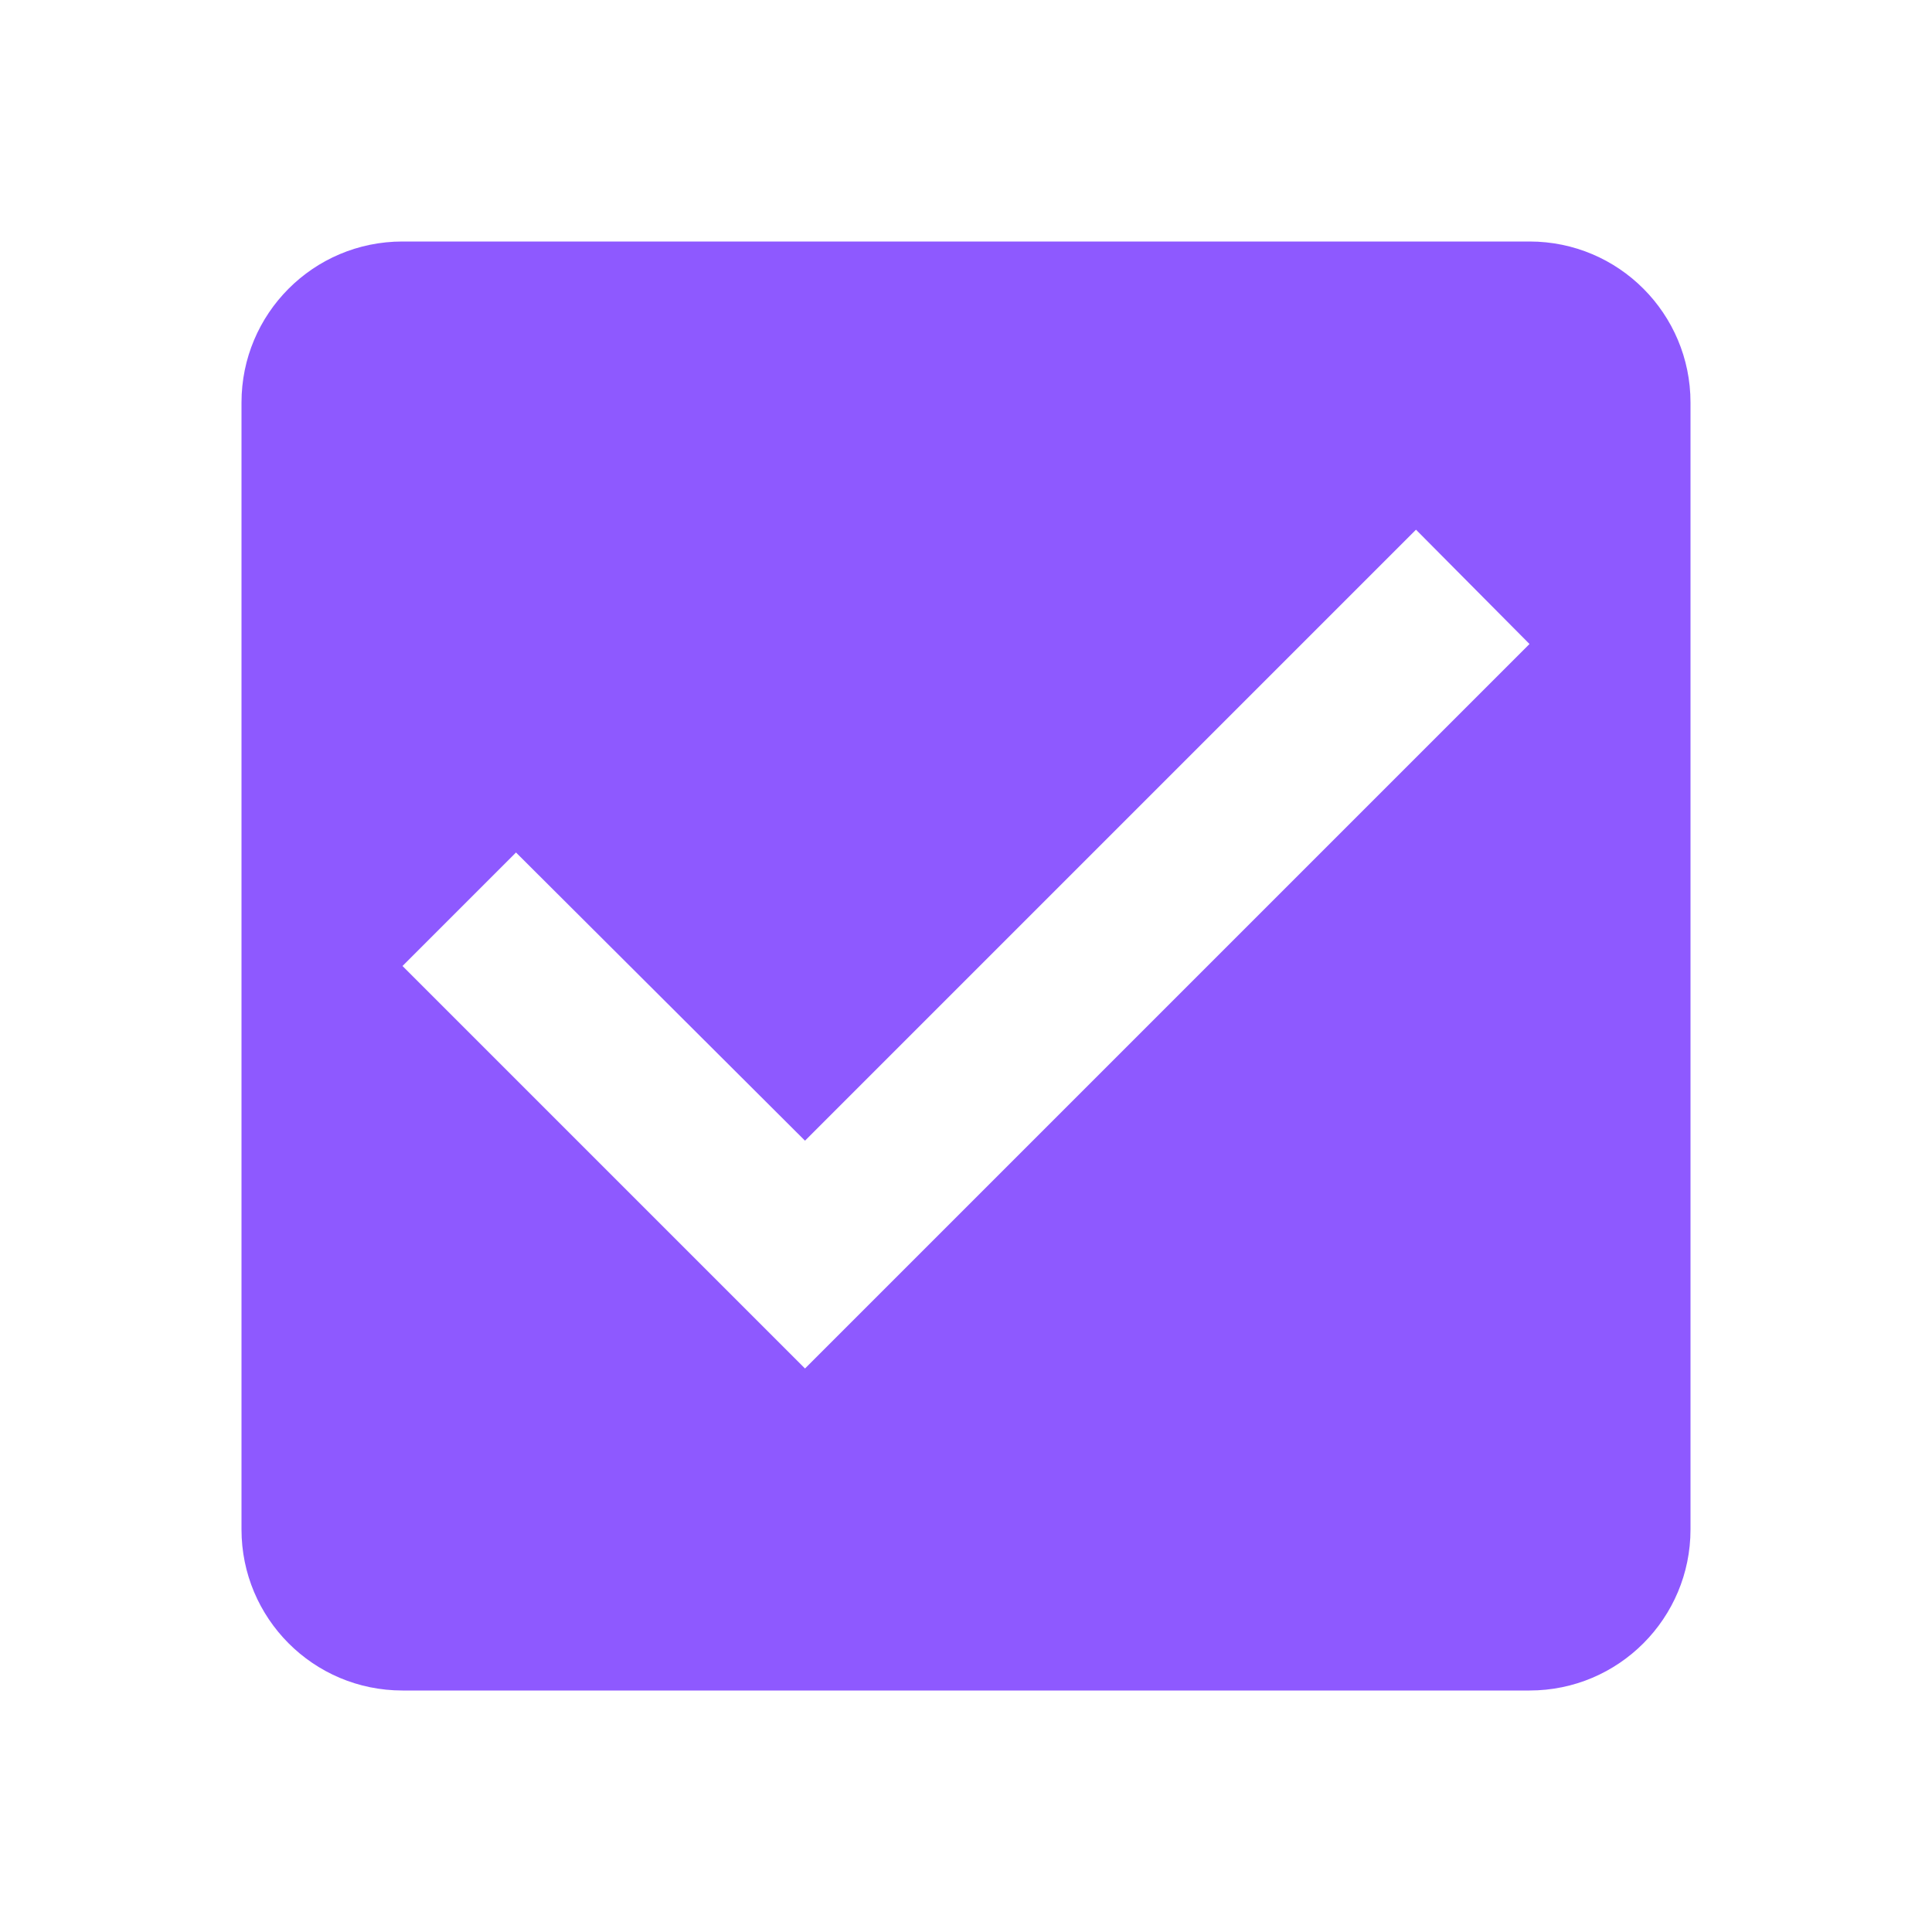
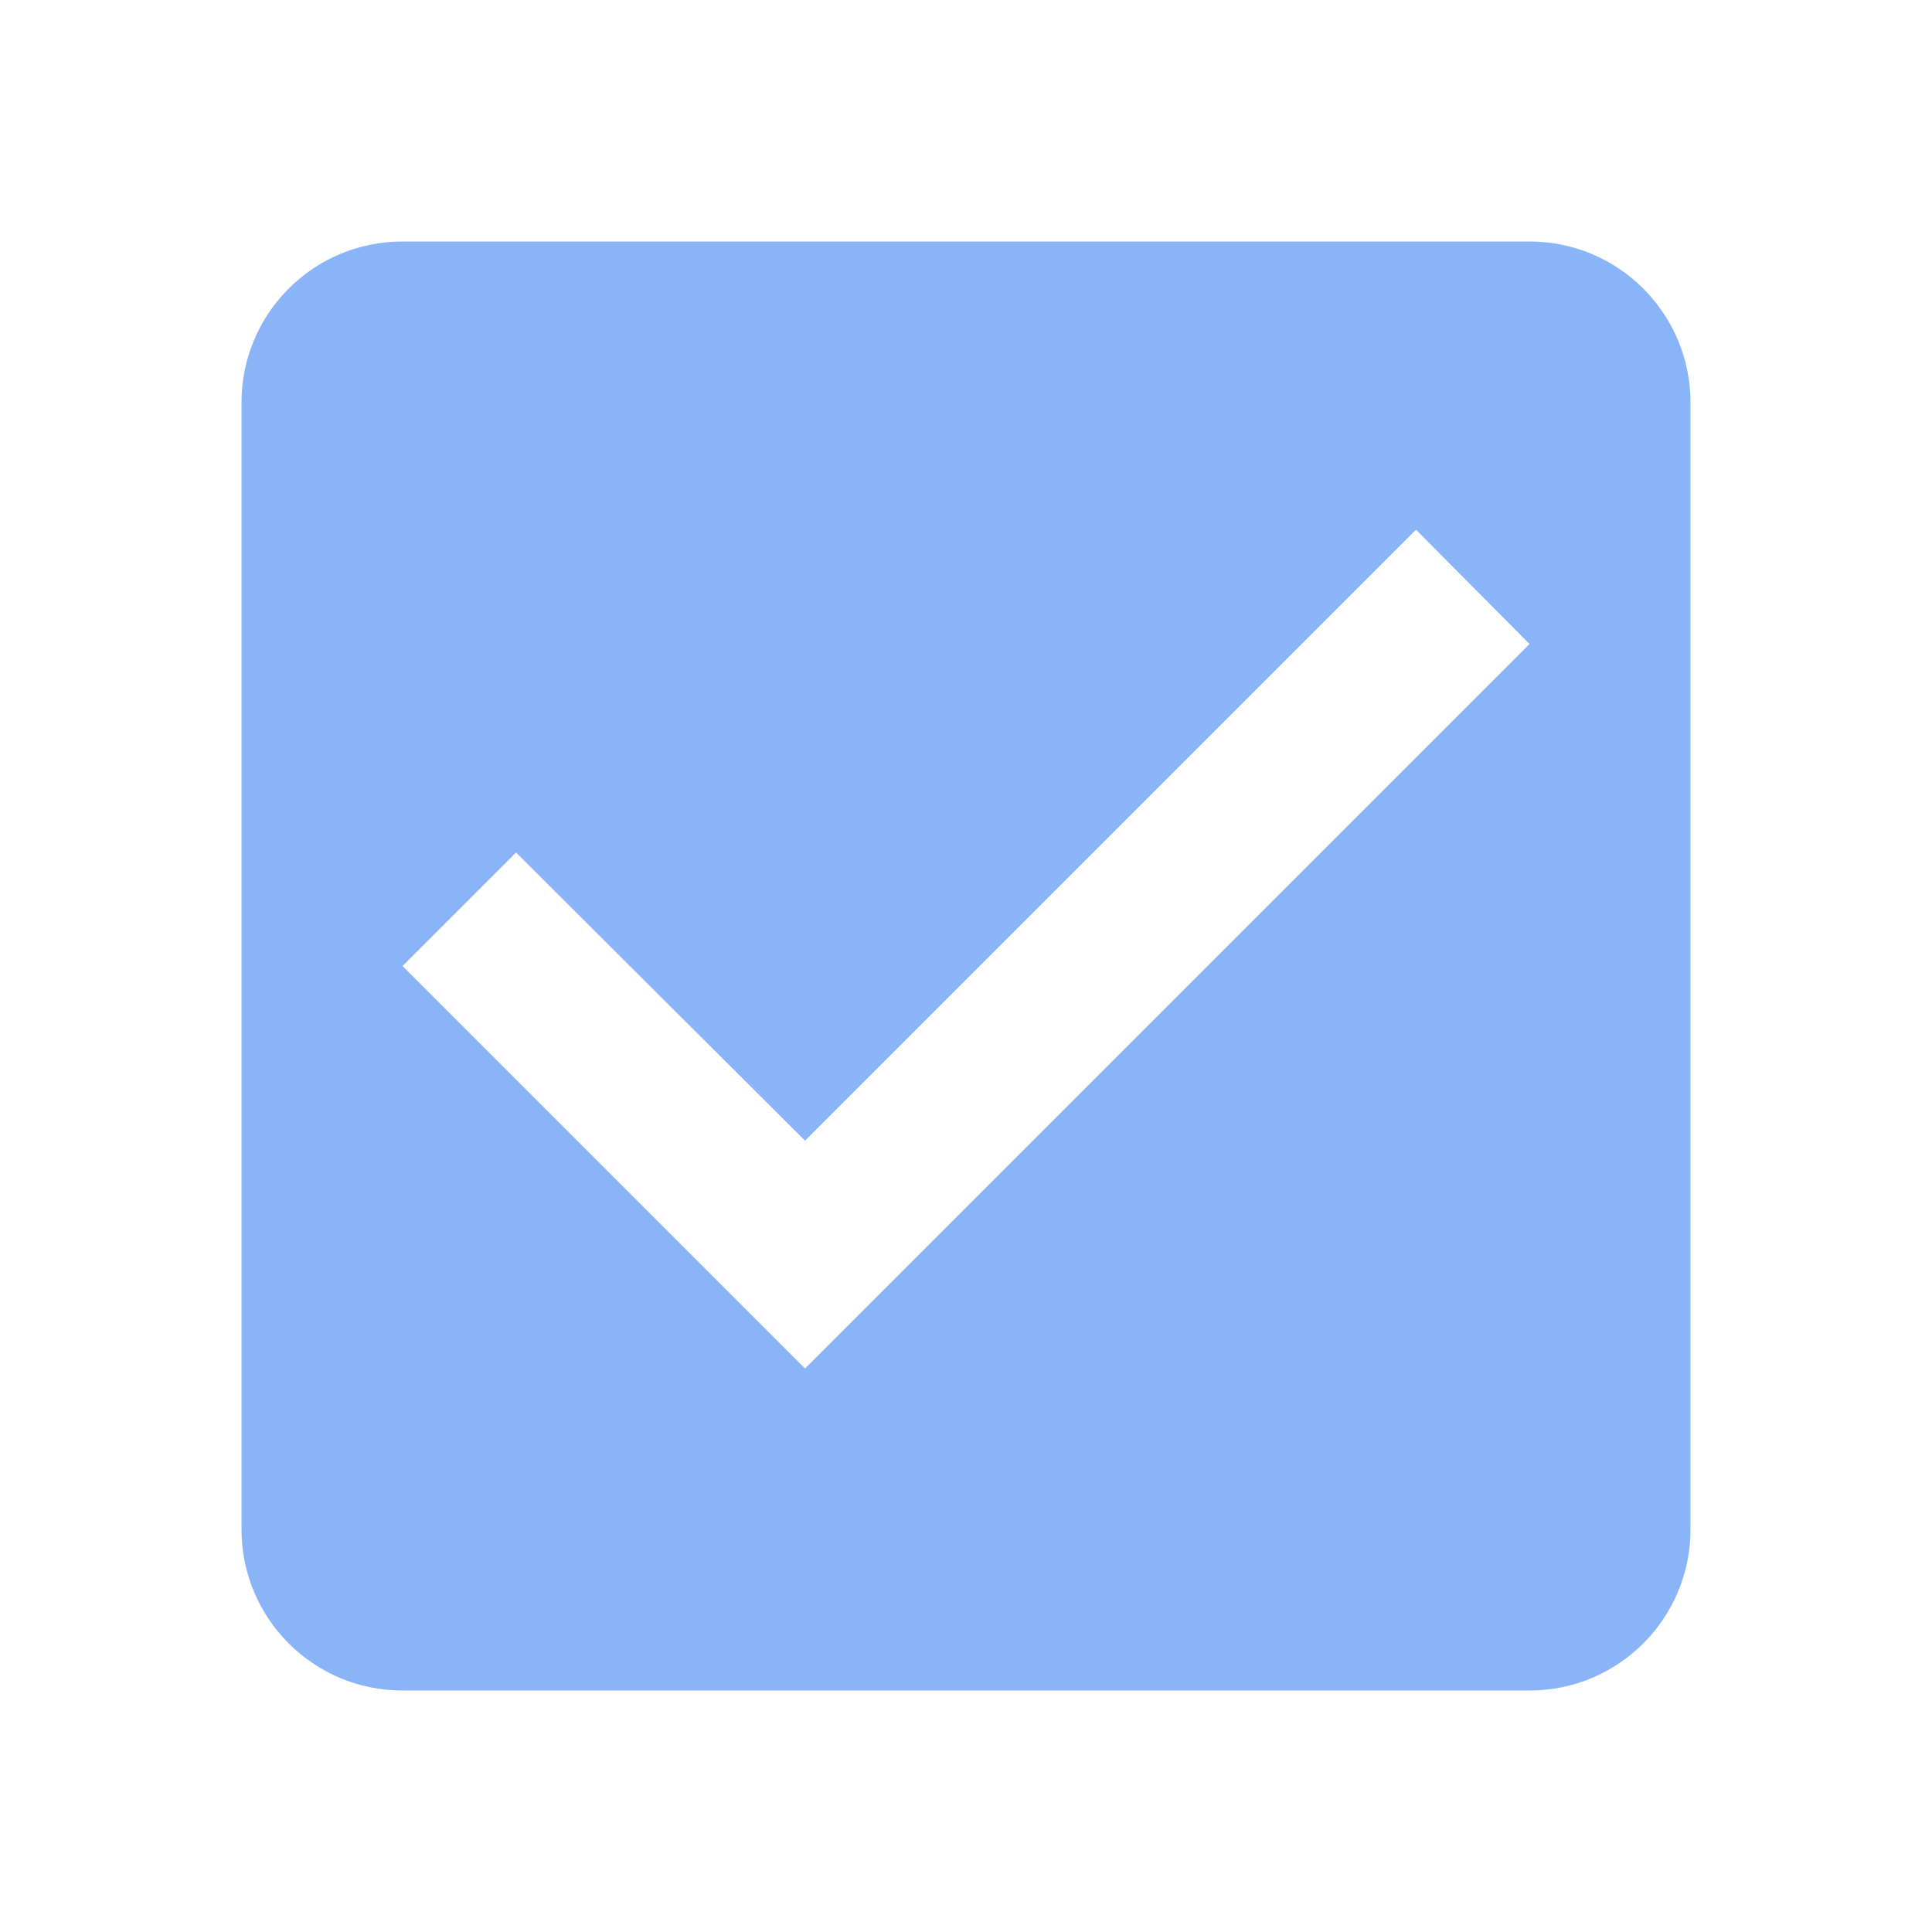
<svg xmlns="http://www.w3.org/2000/svg" width="24" height="24" viewBox="0 0 24 24">
-   <path d="M19 3H5c-1.11 0-2 .9-2 2v14c0 1.1.89 2 2 2h14c1.11 0 2-.9 2-2V5c0-1.1-.89-2-2-2zm-9 14l-5-5 1.41-1.41L10 14.17l7.59-7.59L19 8l-9 9z" fill="#8e59ff" />
+   <path d="M19 3H5c-1.11 0-2 .9-2 2v14c0 1.1.89 2 2 2h14c1.11 0 2-.9 2-2V5c0-1.1-.89-2-2-2zm-9 14l-5-5 1.41-1.41L10 14.17l7.59-7.59L19 8l-9 9z" fill="#8AB4F8" />
</svg>
